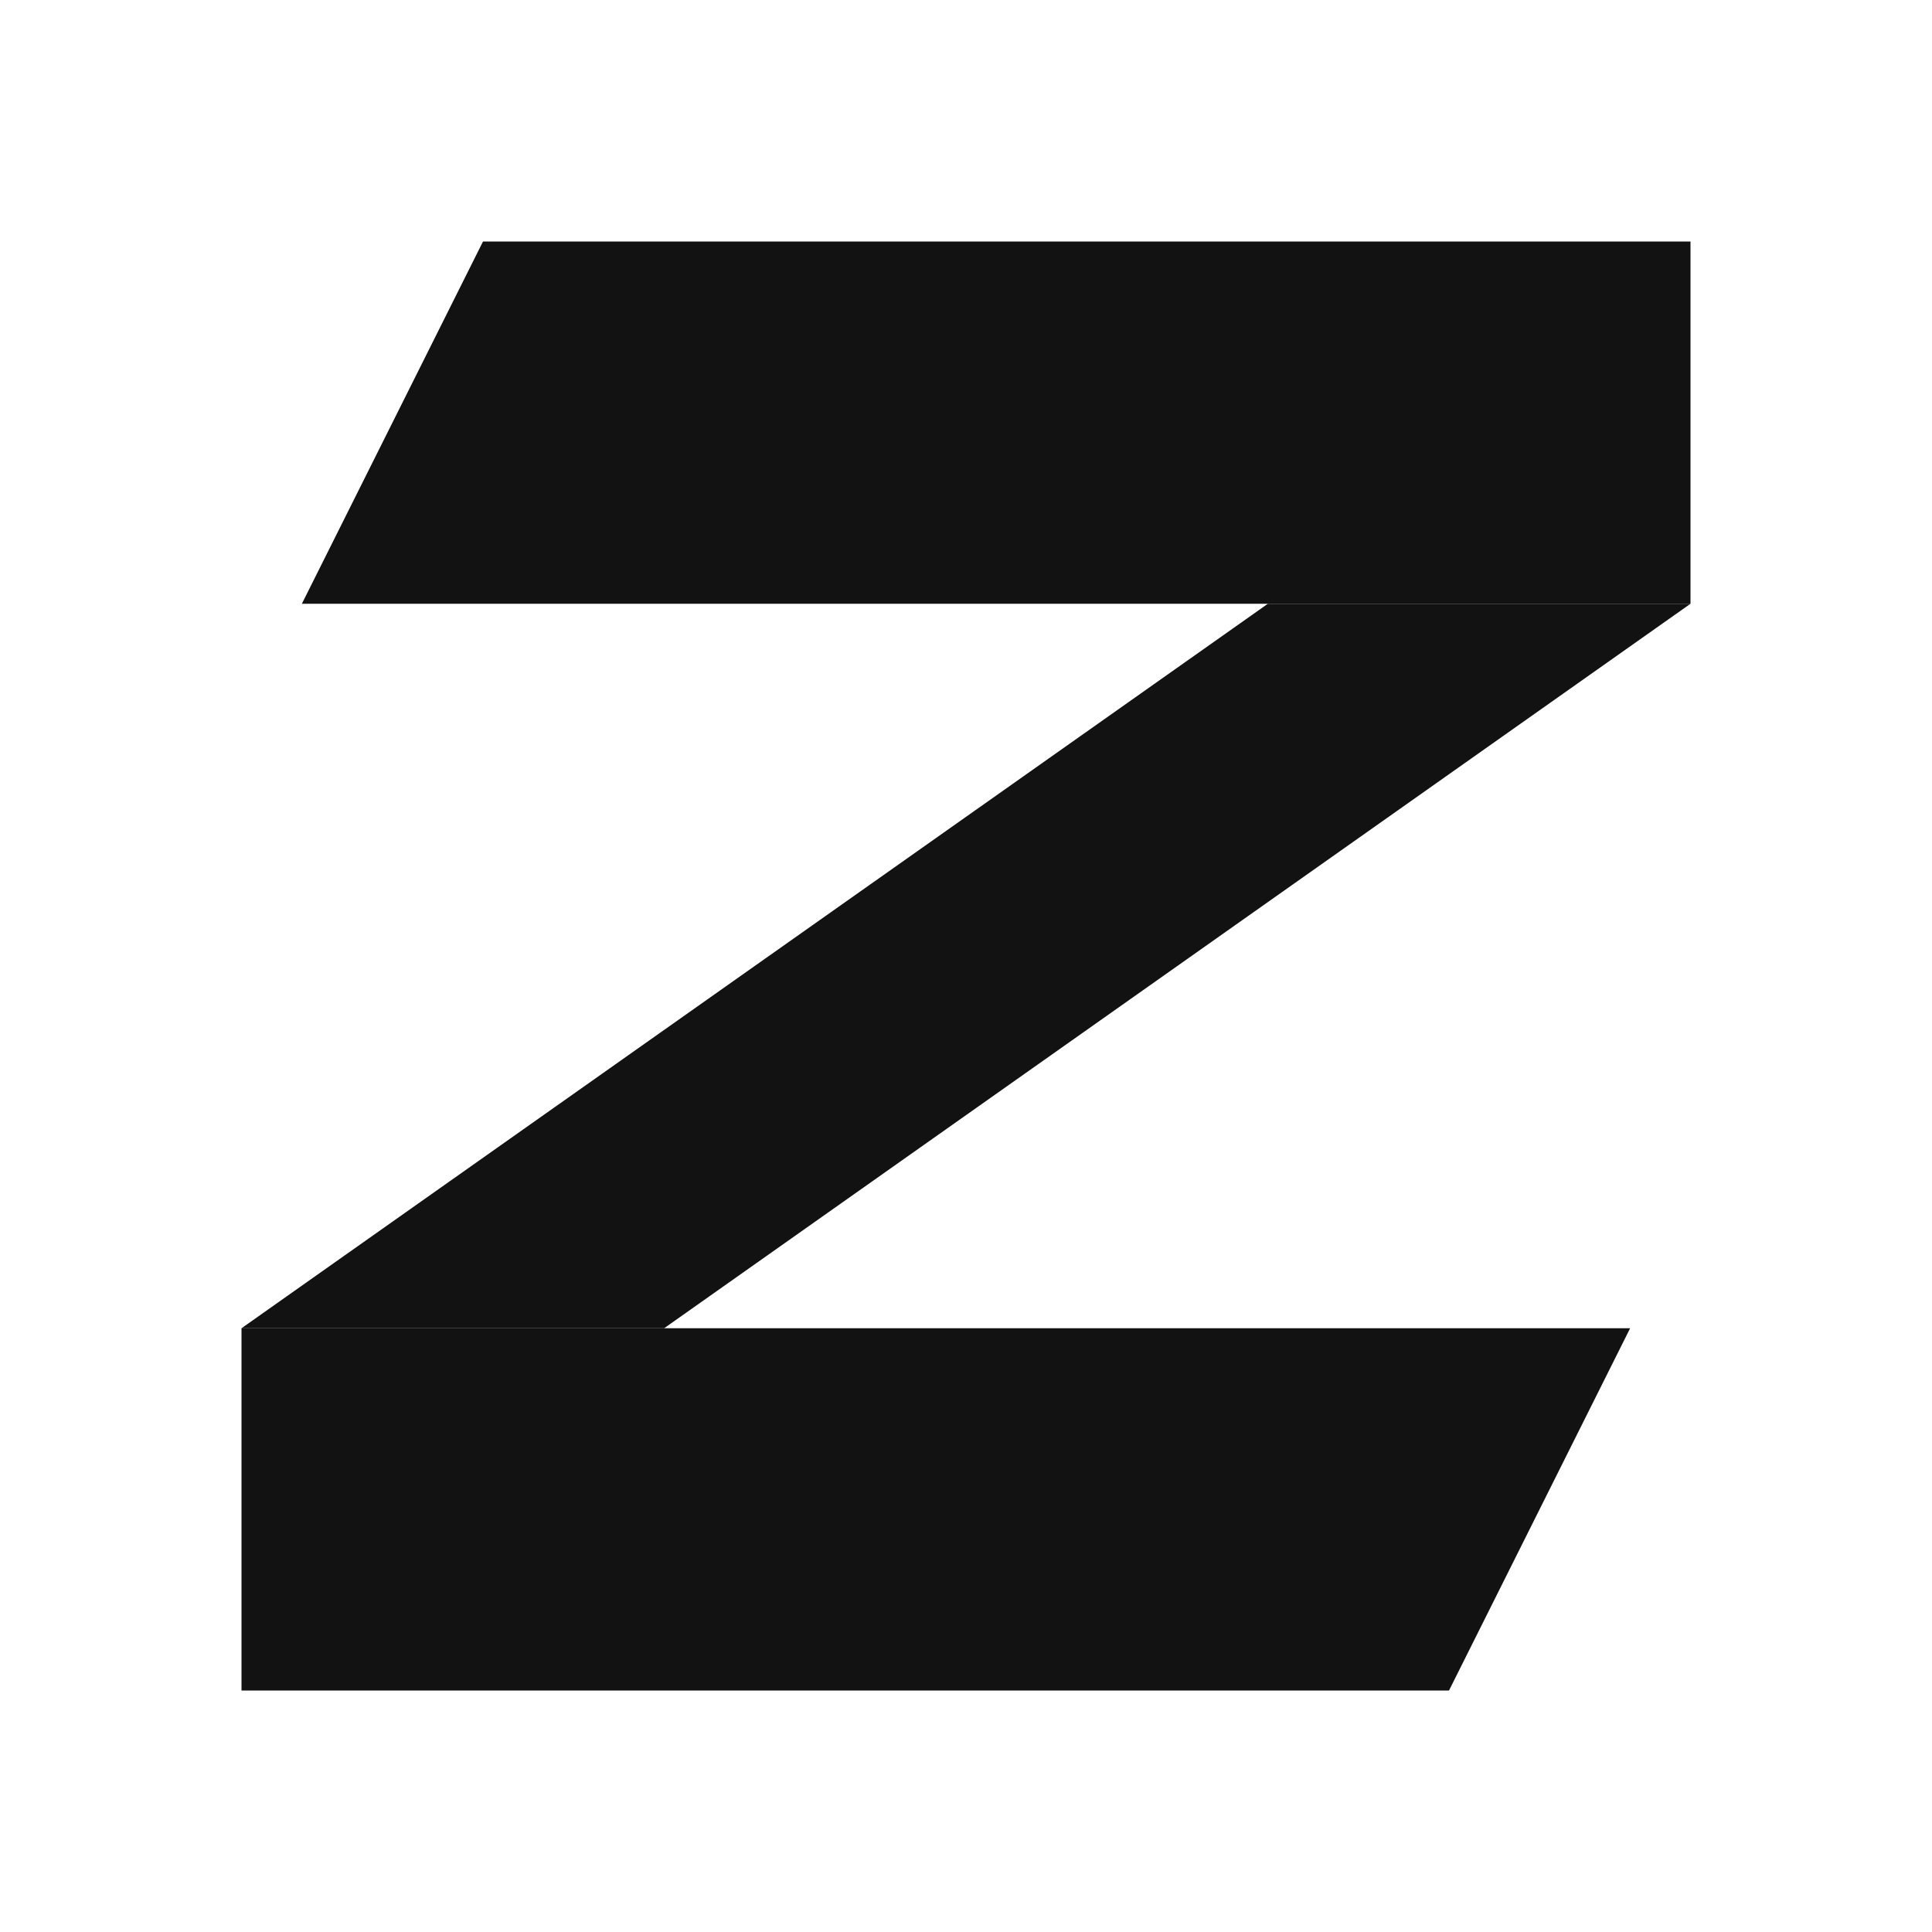
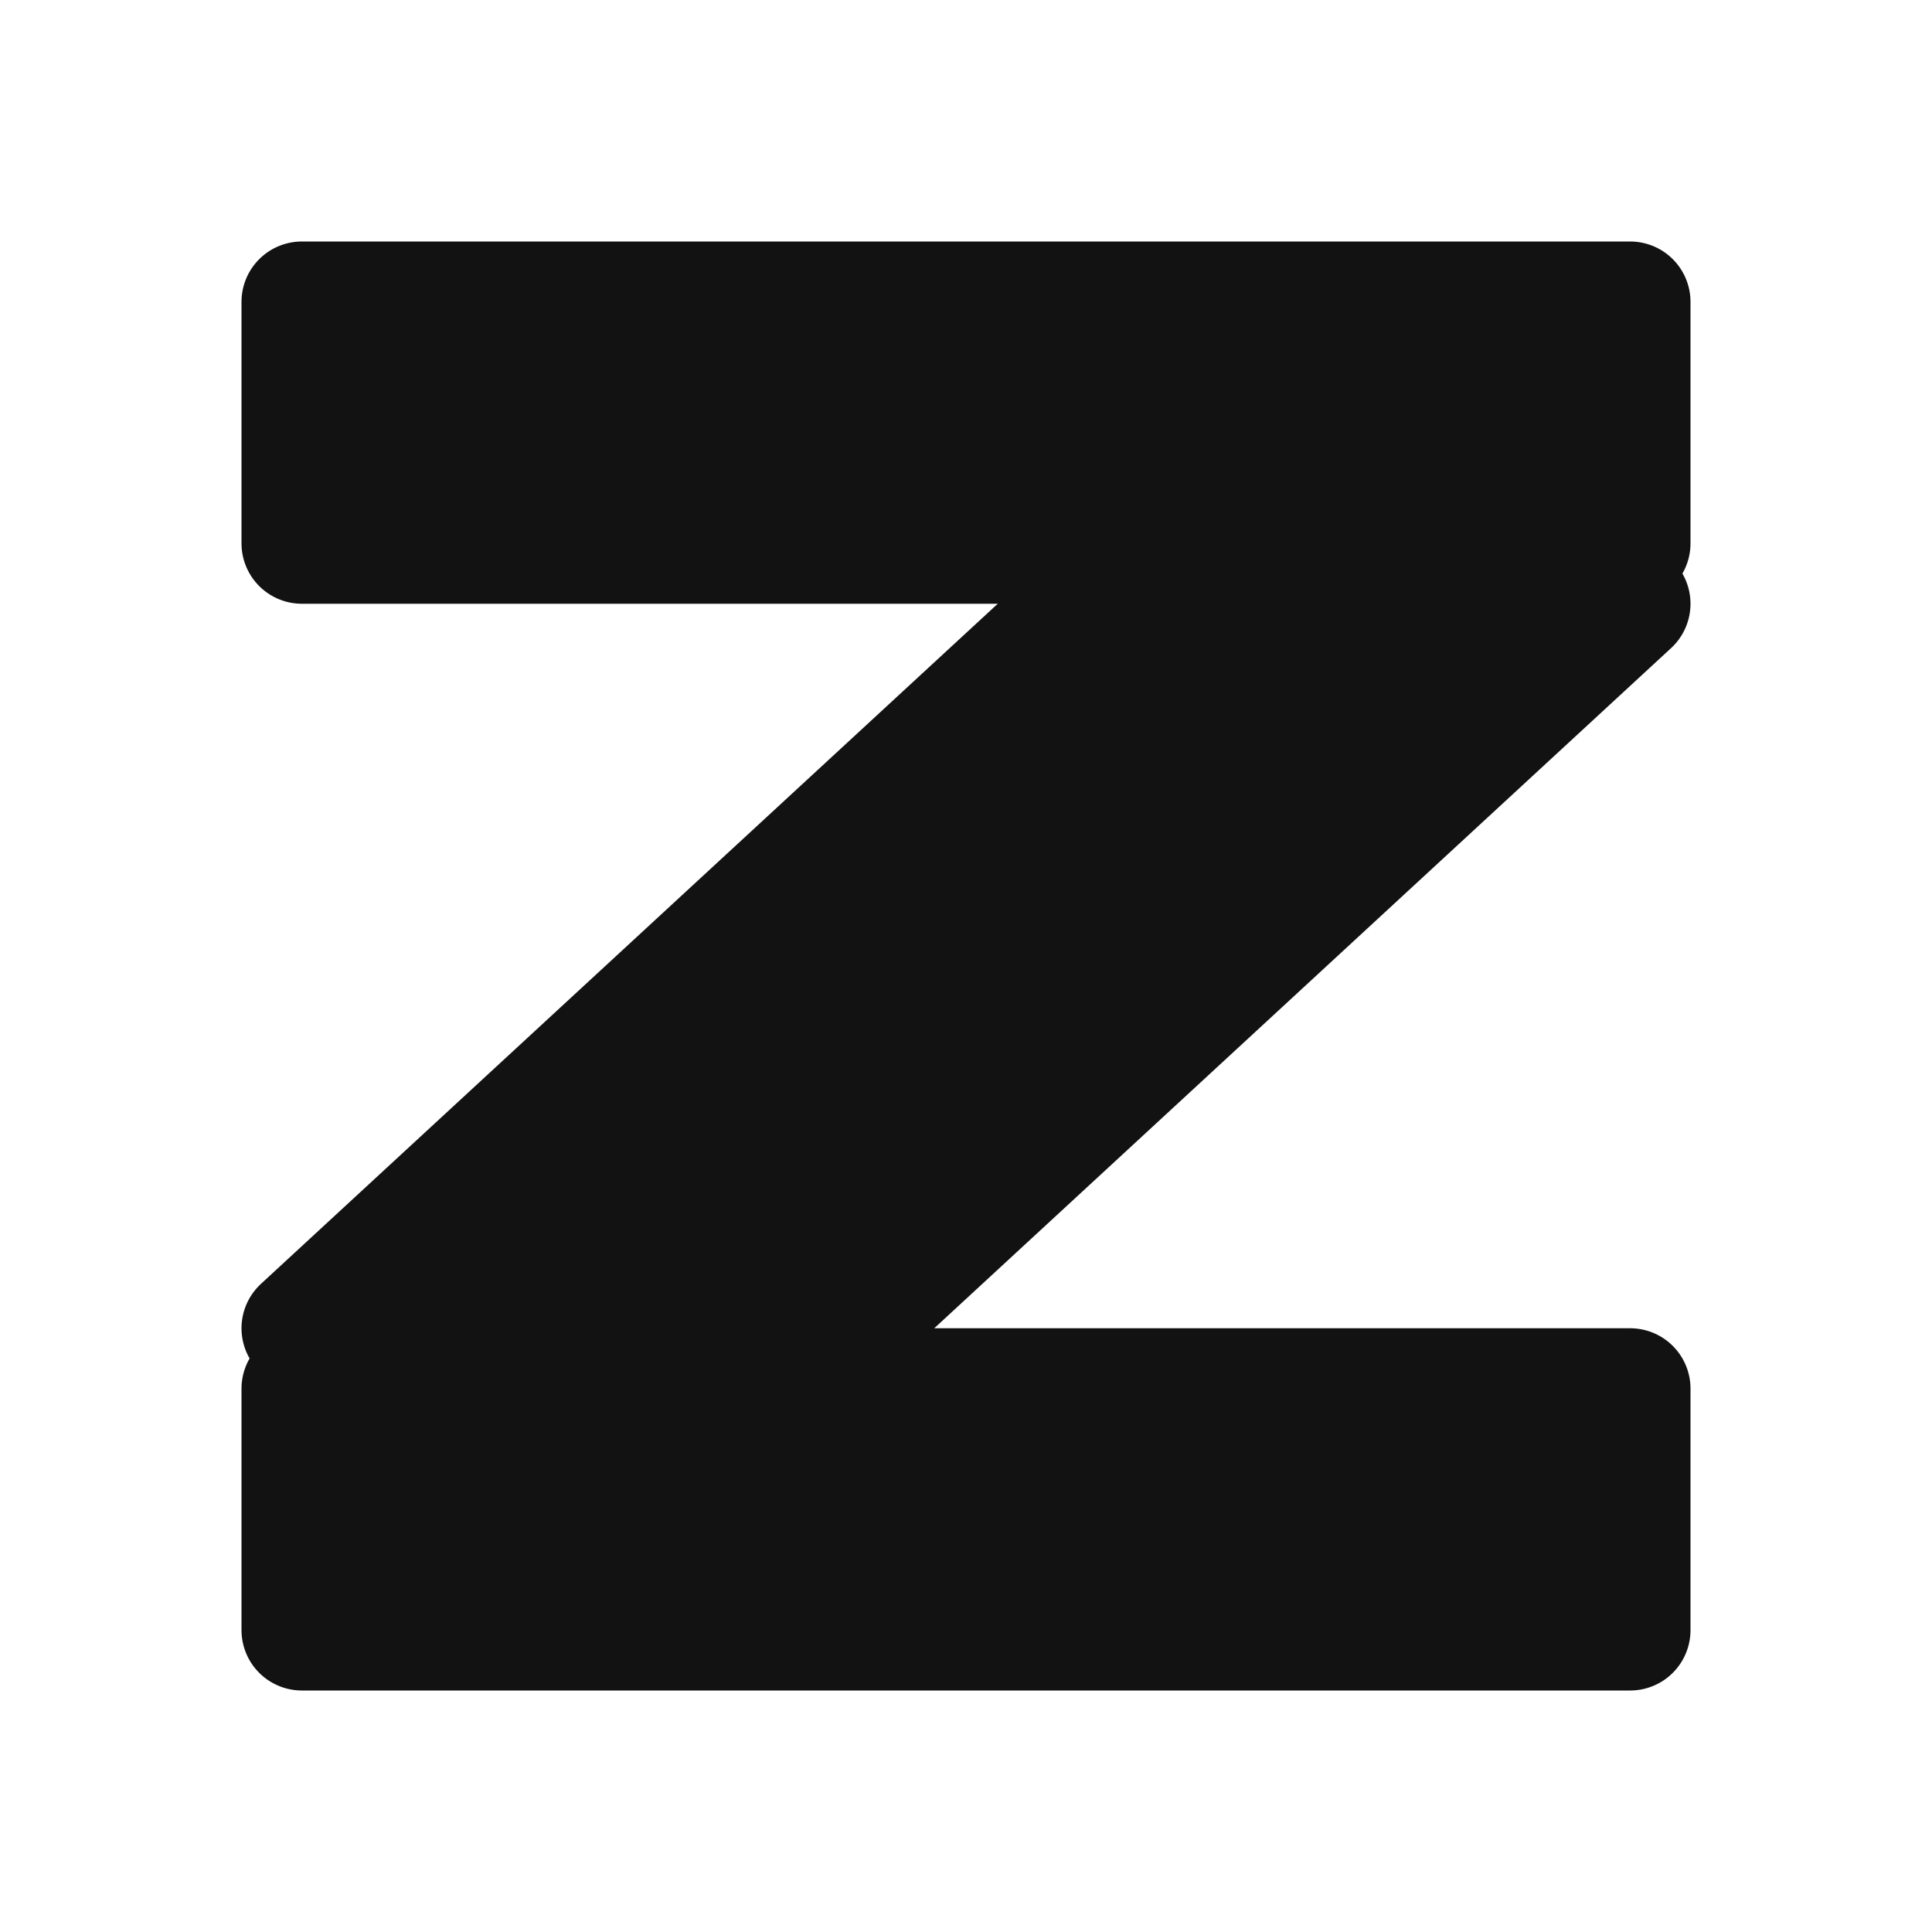
<svg xmlns="http://www.w3.org/2000/svg" viewBox="0 0 64 64" role="img" aria-labelledby="t">
-   <path d="M16 8H56V20H10Z" fill="#121212" />
-   <path d="M8 44H54L48 56H8Z" fill="#121212" />
-   <path d="M42 20H56L22 44H8Z" fill="#121212" />
+   <g stroke-linejoin="round" stroke-width="4">
+     <path d="M10 10H54V18H10Z" fill="#121212" stroke="#121212" />
+     <path d="M10 46H54V54H10Z" fill="#121212" stroke="#121212" />
+     <path d="M36 20H54L28 44H10Z" fill="#121212" stroke="#121212" />
+   </g>
</svg>
